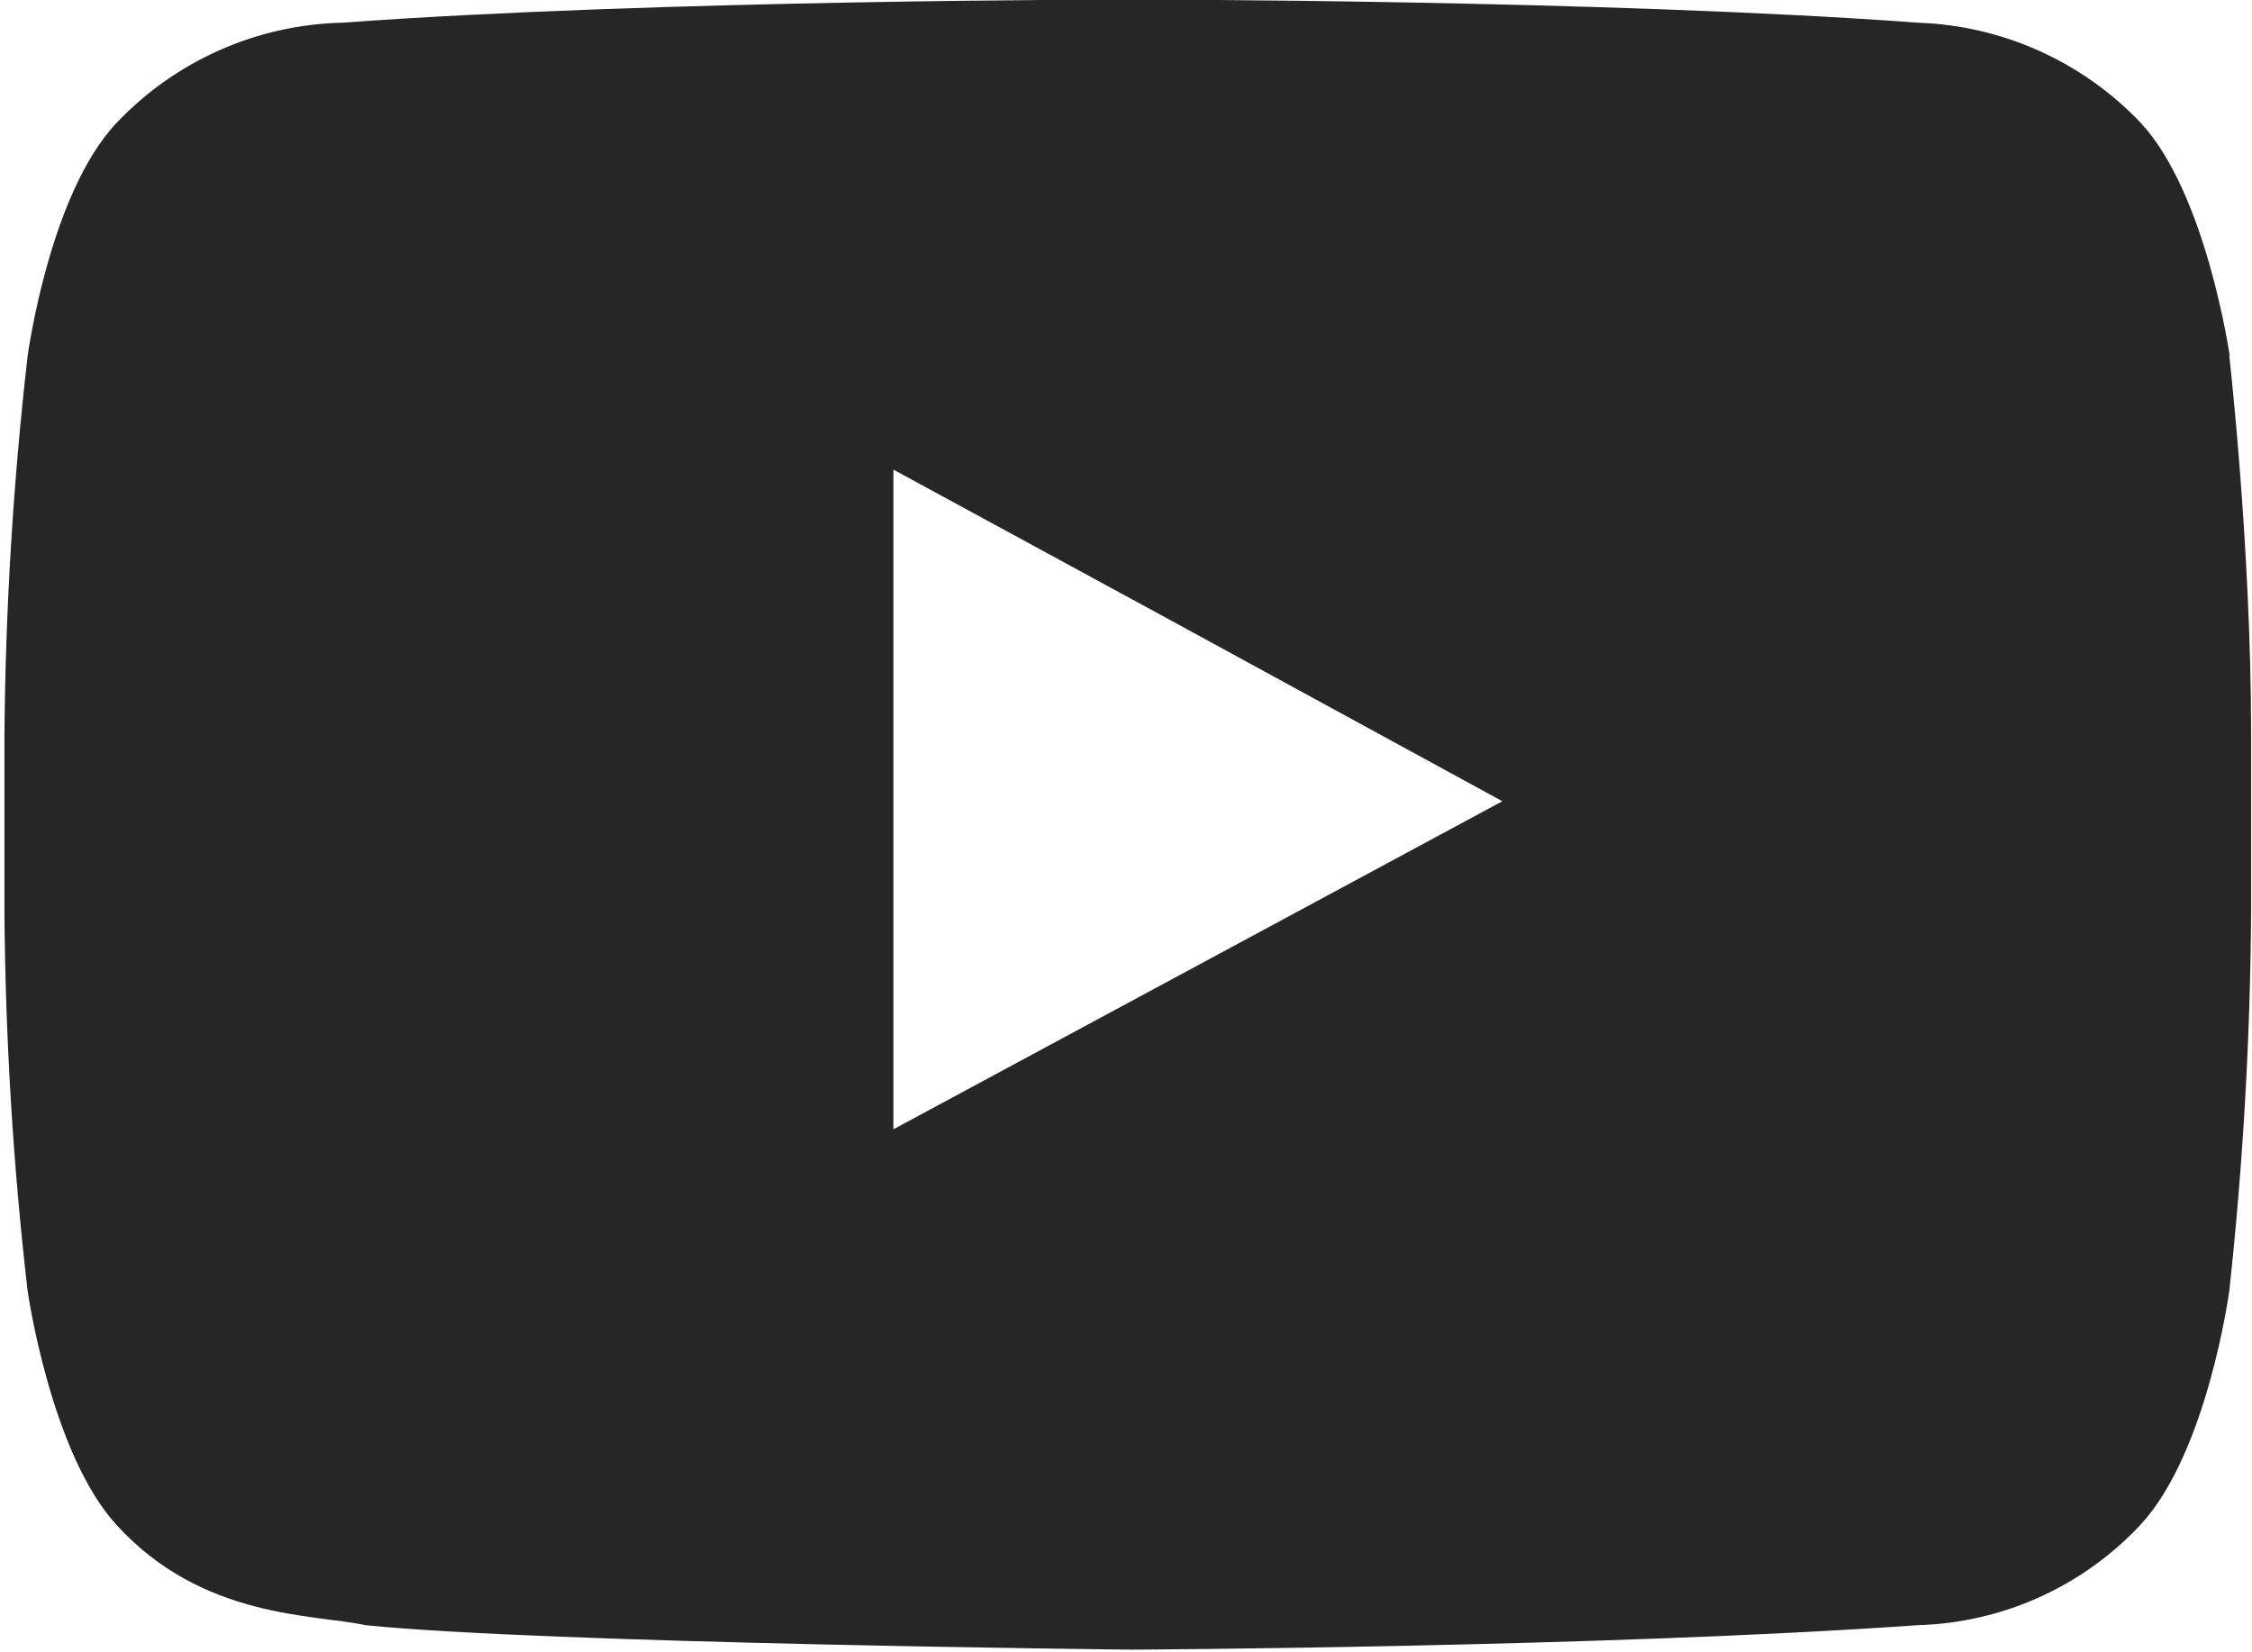
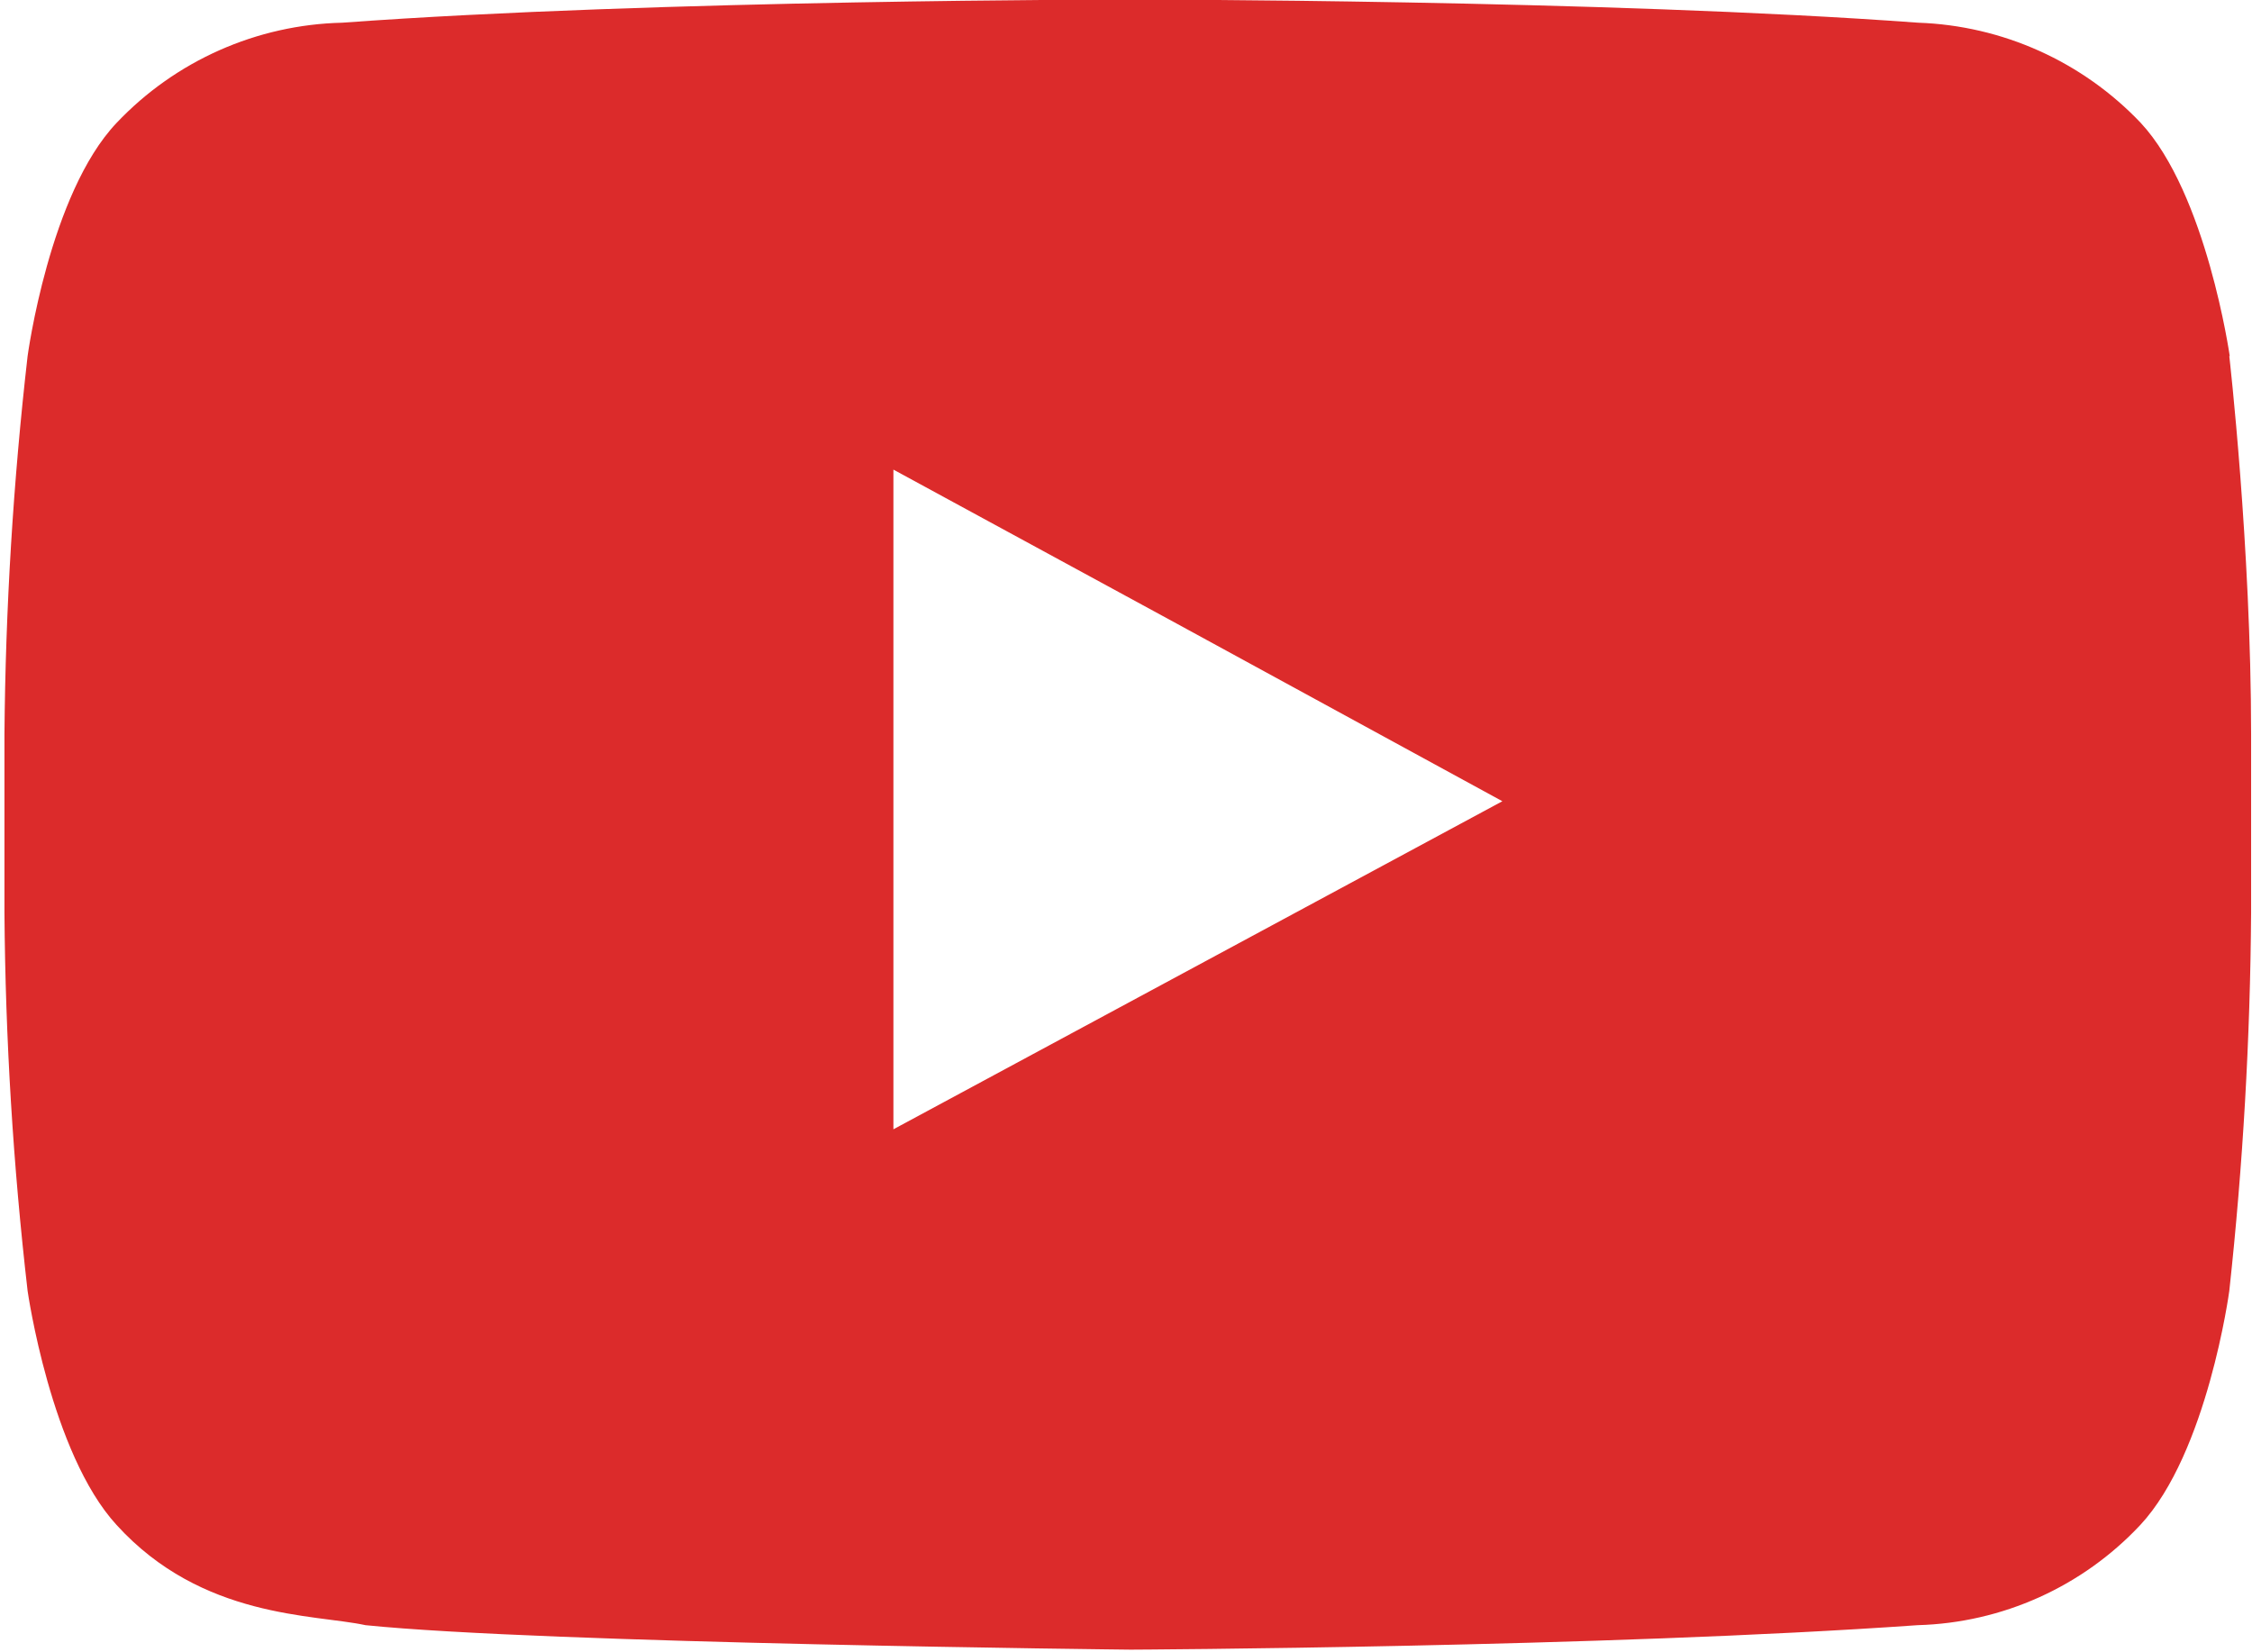
- <svg xmlns="http://www.w3.org/2000/svg" id="Isolation_Mode" data-name="Isolation Mode" viewBox="0 0 50.59 37.1">
+ <svg xmlns="http://www.w3.org/2000/svg" id="Isolation_Mode" height="18px" data-name="Isolation Mode" viewBox="0 0 50.59 37.1">
  <defs>
-     <style>.cls-1{fill:#262626;fill-rule:evenodd;}</style>
+     <style>.clb-1{fill:#dc2b2b;fill-rule:evenodd;}</style>
  </defs>
-   <path class="cls-1" d="M613.7,204.9s-.52-3.65-2-5.24a7.24,7.24,0,0,0-5-2.25c-7.07-.52-17.68-.52-17.68-.52h-.06s-10.58,0-17.66.52a7.21,7.21,0,0,0-5.07,2.25c-1.51,1.59-2,5.24-2,5.24a80.53,80.53,0,0,0-.52,8.5v4a79.19,79.19,0,0,0,.52,8.5s.52,3.65,2,5.26c1.92,2.11,4.44,2,5.59,2.25,4,.41,17.19.55,17.19.55s10.61-.05,17.68-.55a7.12,7.12,0,0,0,5-2.25c1.51-1.62,2-5.26,2-5.26a83.81,83.81,0,0,0,.49-8.5v-4c0-4.22-.49-8.5-.49-8.5Zm-16.34,10-13.68,7.37V207.45l6.2,3.37Z" transform="translate(-563.61 -196.9)" />
+   <path class="clb-1" d="M613.7,204.9s-.52-3.65-2-5.24a7.24,7.24,0,0,0-5-2.25c-7.07-.52-17.68-.52-17.68-.52h-.06s-10.58,0-17.66.52a7.21,7.21,0,0,0-5.07,2.25c-1.51,1.59-2,5.24-2,5.24a80.53,80.53,0,0,0-.52,8.5v4a79.19,79.19,0,0,0,.52,8.5s.52,3.65,2,5.26c1.92,2.11,4.44,2,5.59,2.25,4,.41,17.19.55,17.19.55s10.61-.05,17.68-.55a7.12,7.12,0,0,0,5-2.25c1.51-1.62,2-5.26,2-5.26a83.81,83.81,0,0,0,.49-8.5v-4c0-4.22-.49-8.5-.49-8.5Zm-16.34,10-13.68,7.37V207.45l6.2,3.37Z" transform="translate(-563.61 -196.9)" />
</svg>
